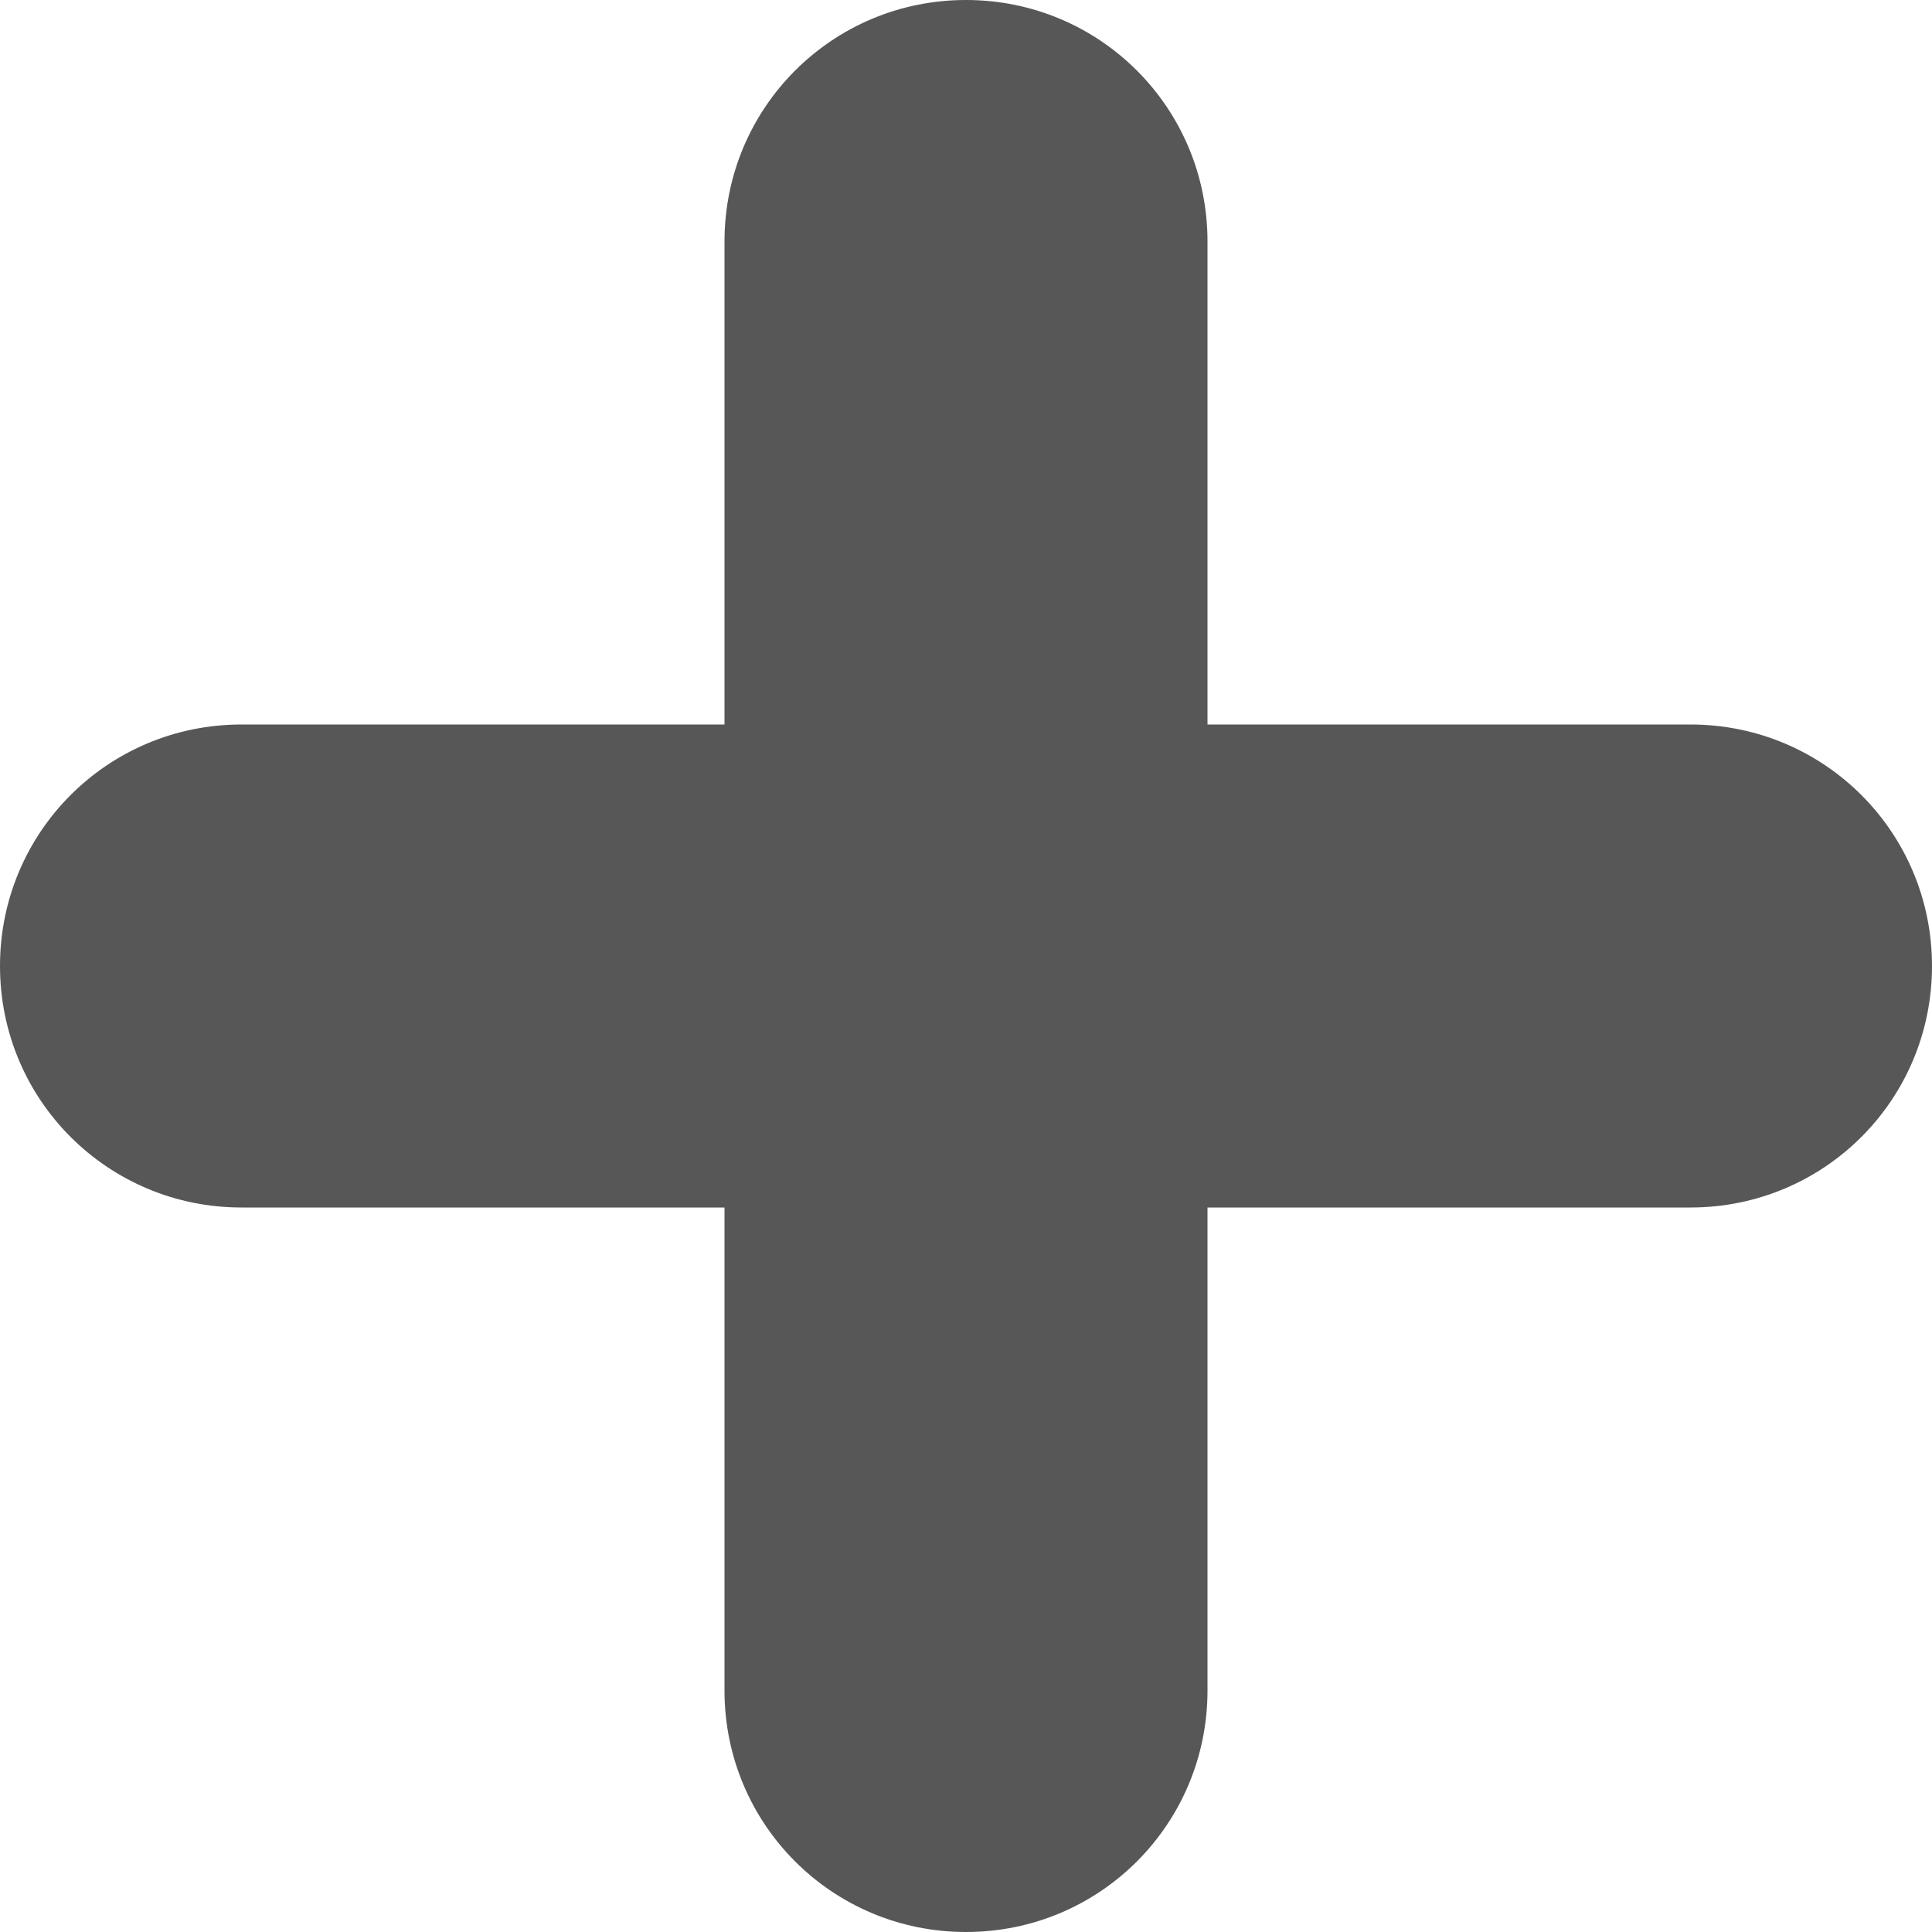
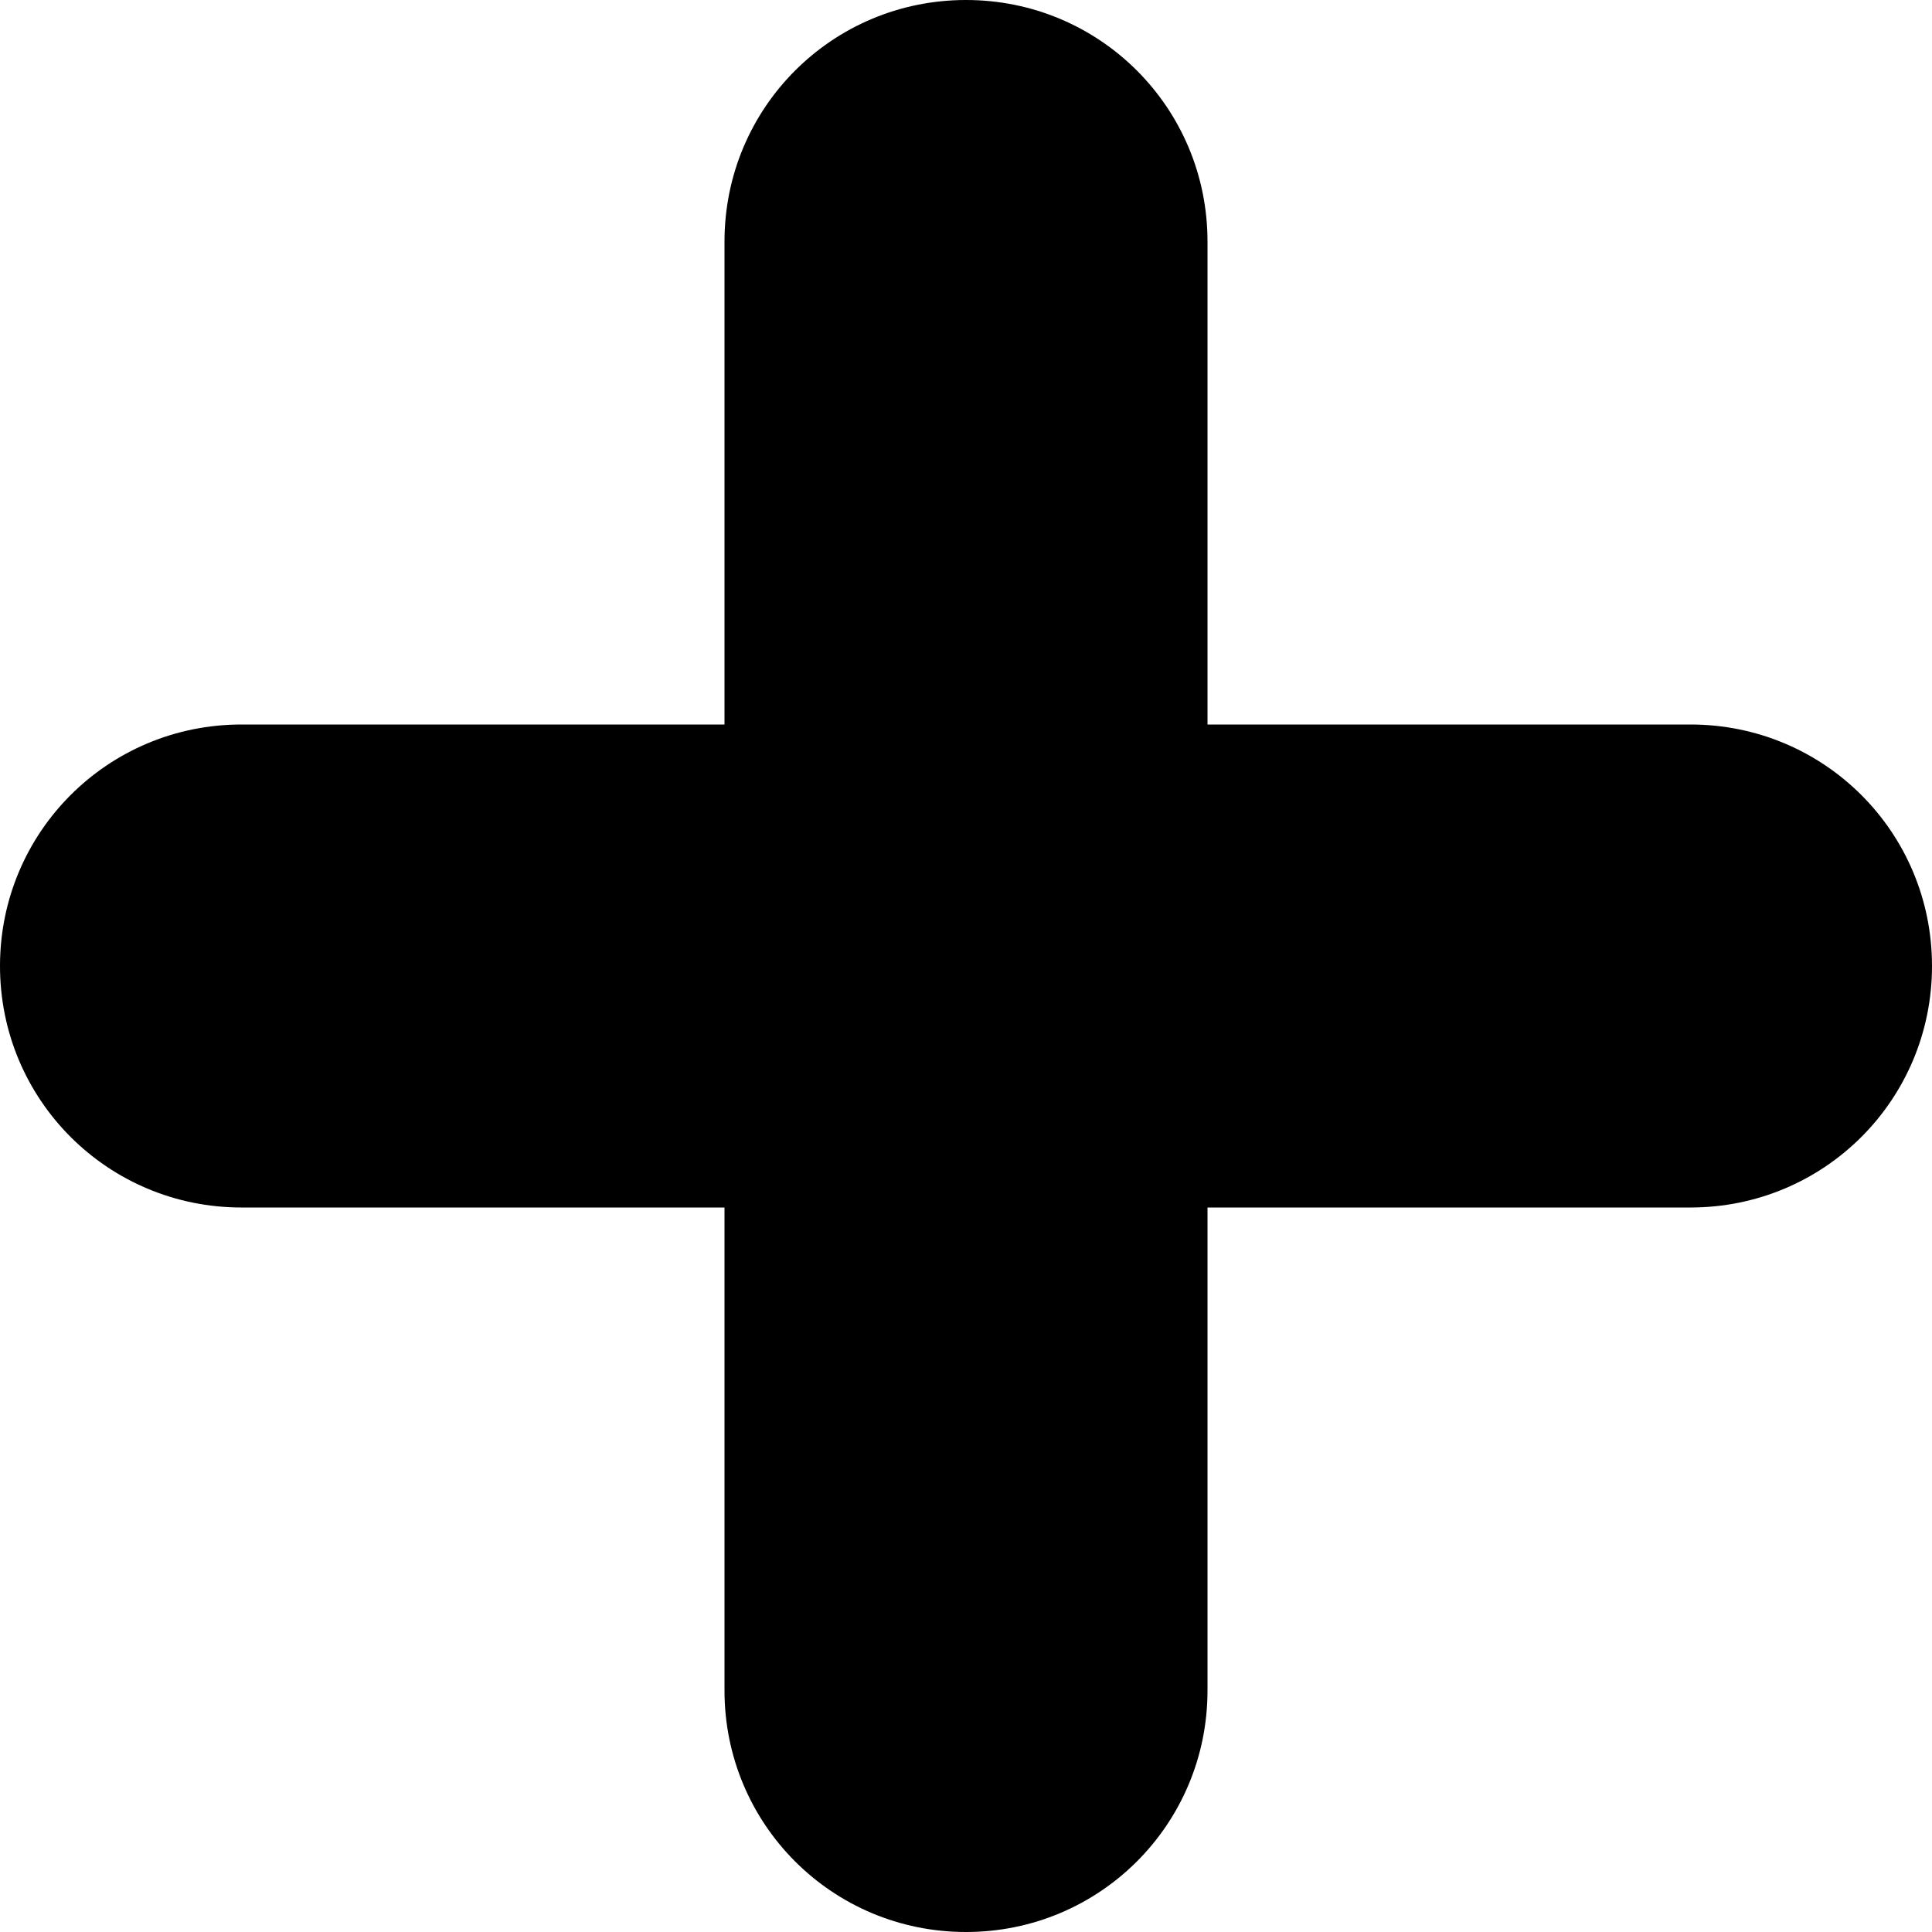
<svg xmlns="http://www.w3.org/2000/svg" width="128" height="128" id="svg4289" version="1.0">
  <defs id="defs4291">
    <linearGradient id="linearGradient4622">
      <stop style="stop-color:#dabce7;stop-opacity:1;" offset="0" id="stop4624" />
      <stop style="stop-color:#efe8ef;stop-opacity:1;" offset="1" id="stop4626" />
    </linearGradient>
  </defs>
  <g id="layer1">
-     <path style="opacity:0.66;fill:#000000;fill-opacity:1;fill-rule:nonzero;stroke:none" d="M 64 0 C 55.136 0 48 7.136 48 16 L 48 48 L 16 48 C 7.136 48 2.6111925e-18 55.136 0 64 C 0 72.864 7.136 80 16 80 L 48 80 L 48 112 C 48 120.864 55.136 128 64 128 C 72.864 128 80 120.864 80 112 L 80 80 L 112 80 C 120.864 80 128 72.864 128 64 C 128 55.136 120.864 48 112 48 L 80 48 L 80 16 C 80 7.136 72.864 2.6111925e-18 64 0 z " id="rect2820" />
+     <path style="opacity:1;fill:#000000;fill-opacity:1;fill-rule:nonzero;stroke:none" d="M 64 0 C 55.136 0 48 7.136 48 16 L 48 48 L 16 48 C 7.136 48 2.6111925e-18 55.136 0 64 C 0 72.864 7.136 80 16 80 L 48 80 L 48 112 C 48 120.864 55.136 128 64 128 C 72.864 128 80 120.864 80 112 L 80 80 L 112 80 C 120.864 80 128 72.864 128 64 C 128 55.136 120.864 48 112 48 L 80 48 L 80 16 C 80 7.136 72.864 2.6111925e-18 64 0 z " id="rect2820" />
  </g>
</svg>
